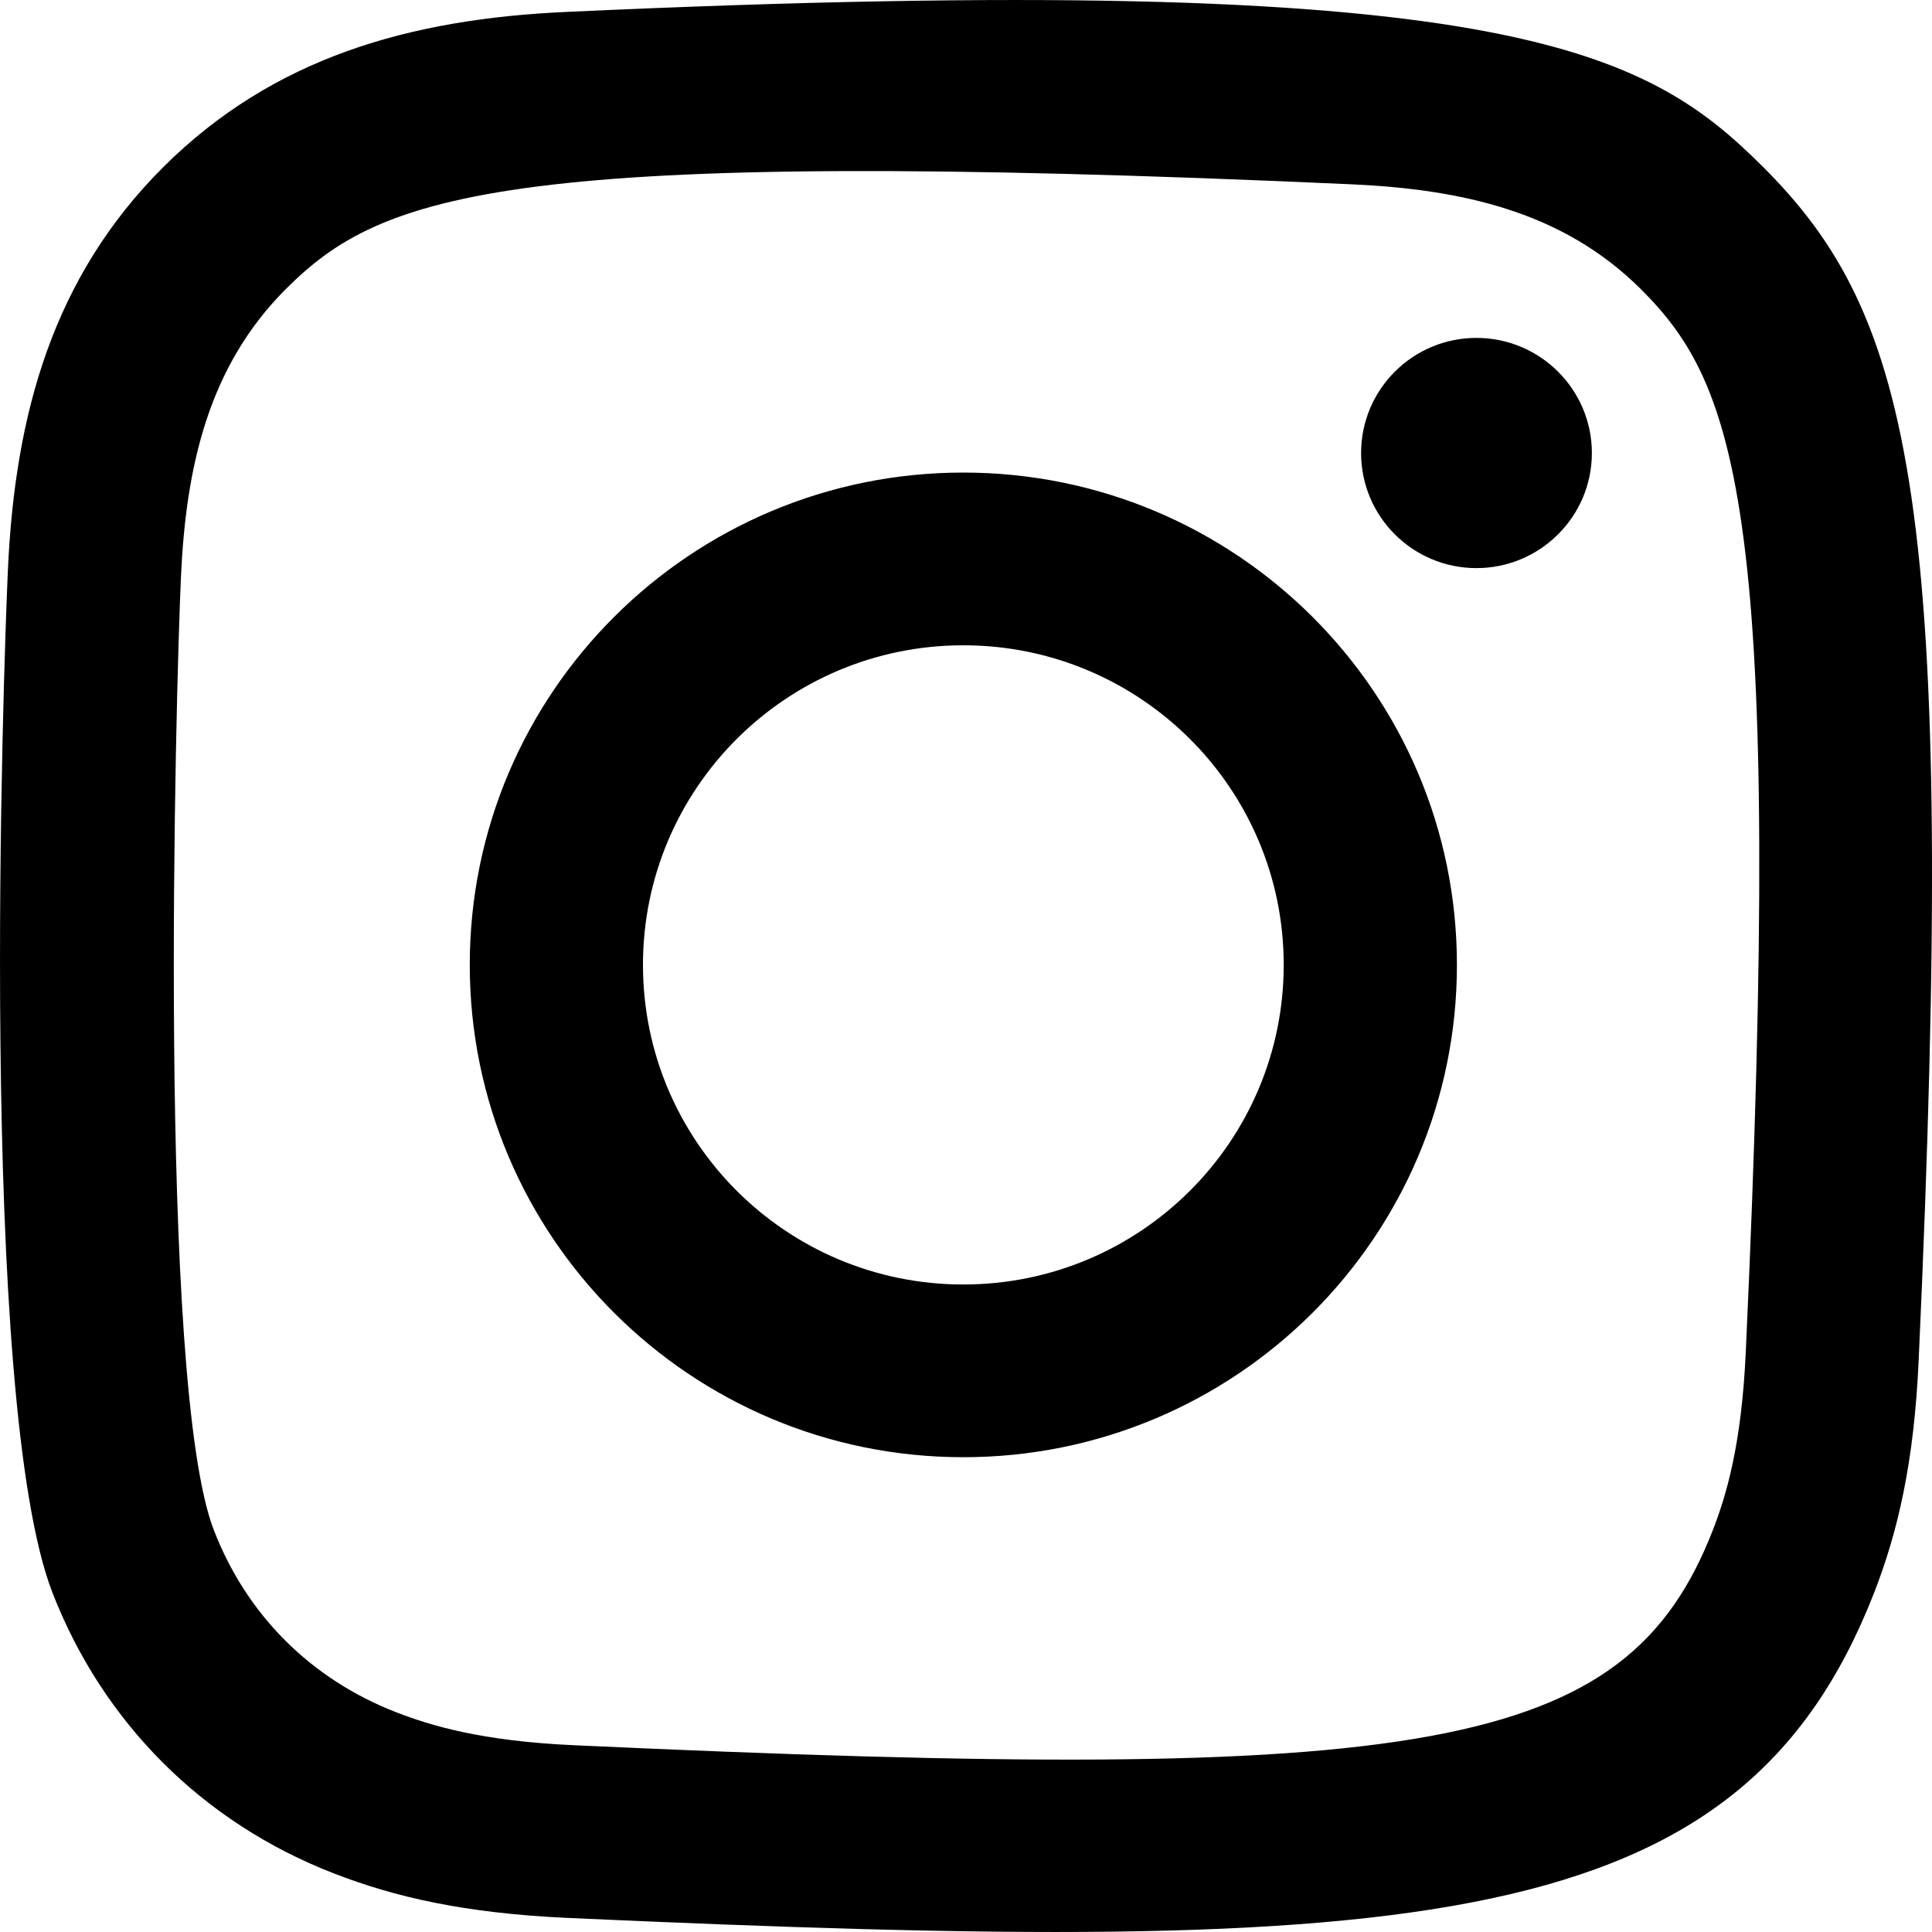
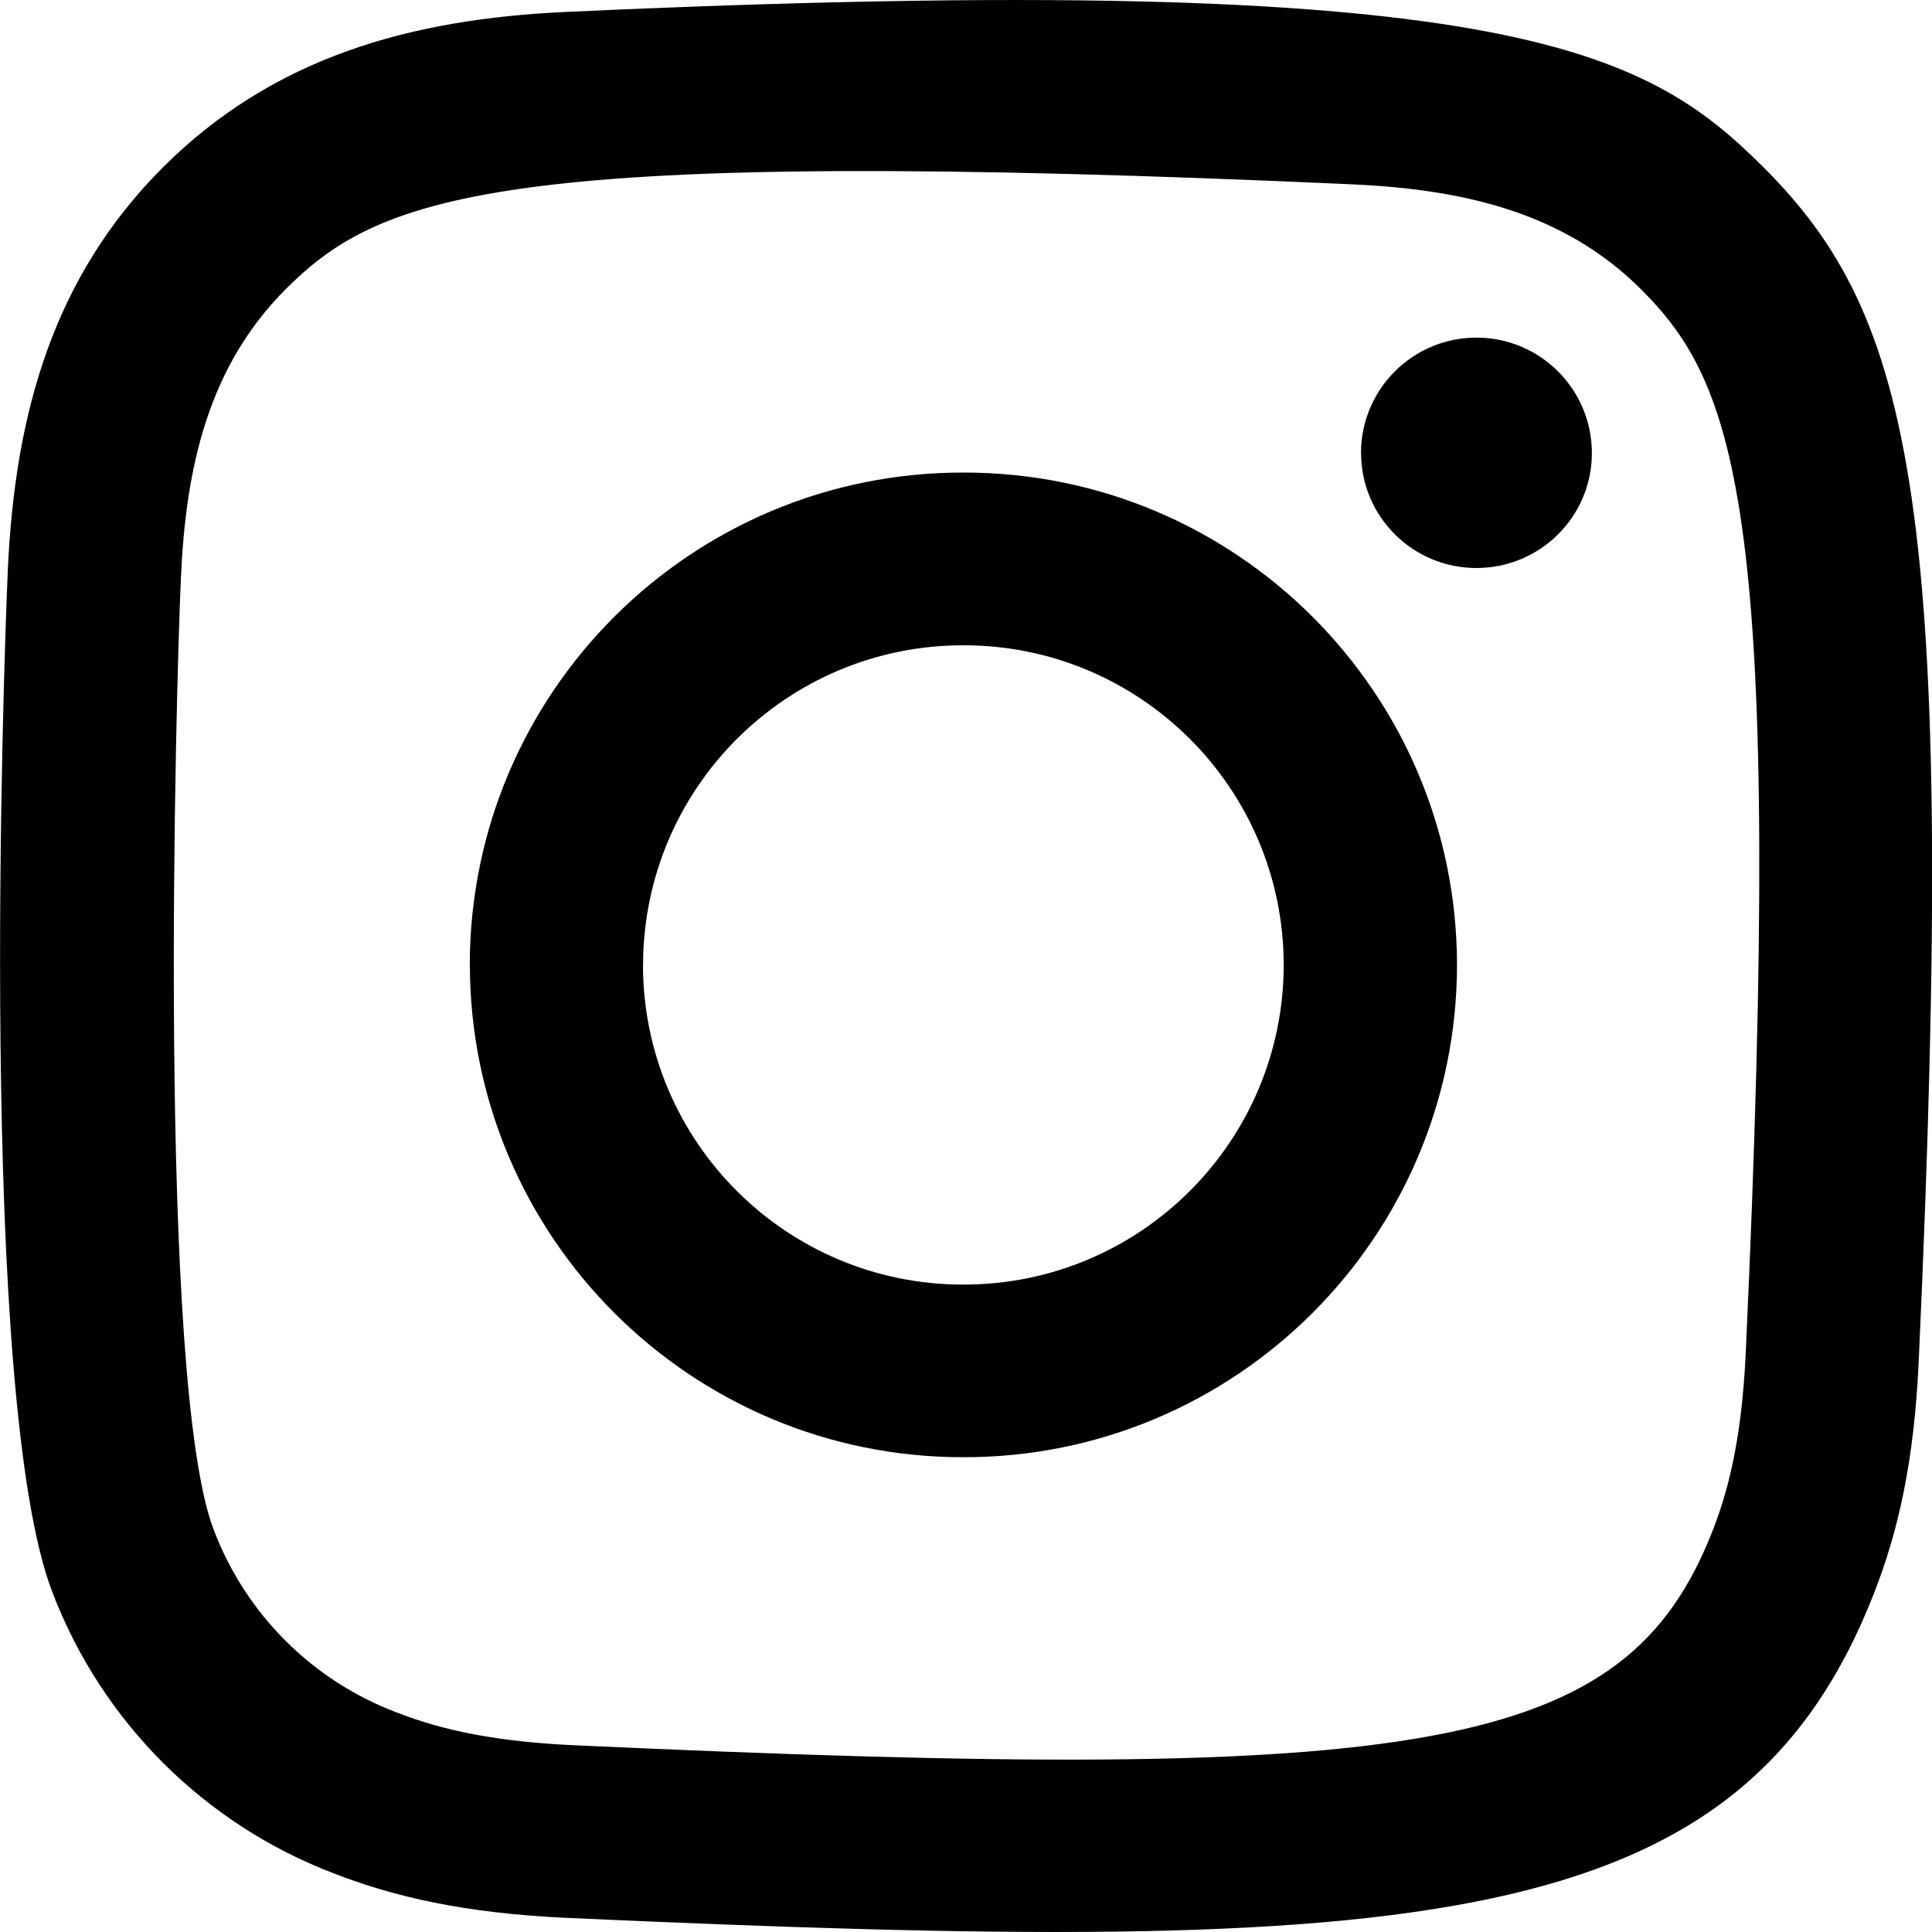
- <svg xmlns="http://www.w3.org/2000/svg" width="800px" height="800px" viewBox="0 0 20 20" version="1.1">
-   <defs>
- 
- </defs>
-   <g id="Page-1" stroke="none" stroke-width="1" fill="none" fill-rule="evenodd">
-     <g id="Dribbble-Light-Preview" transform="translate(-340, -7439)" fill="#000">
-       <g id="icons" transform="translate(56, 160)">
-         <path d="M289.87,7279.123 C288.242,7279.196 286.831,7279.594 285.691,7280.729 C284.548,7281.869 284.155,7283.286 284.082,7284.897 C284.036,7285.902 283.768,7293.498 284.544,7295.49 C285.068,7296.834 286.098,7297.867 287.455,7298.393 C288.088,7298.639 288.81,7298.805 289.87,7298.854 C298.73,7299.255 302.015,7299.037 303.4,7295.49 C303.646,7294.859 303.815,7294.137 303.862,7293.08 C304.267,7284.197 303.796,7282.271 302.252,7280.729 C301.027,7279.507 299.586,7278.675 289.87,7279.123 M289.951,7297.067 C288.981,7297.024 288.455,7296.862 288.103,7296.726 C287.22,7296.383 286.556,7295.722 286.215,7294.843 C285.624,7293.329 285.82,7286.14 285.873,7284.977 C285.924,7283.837 286.155,7282.796 286.959,7281.992 C287.954,7281 289.24,7280.513 297.993,7280.908 C299.135,7280.96 300.179,7281.19 300.985,7281.992 C301.98,7282.985 302.474,7284.28 302.072,7293 C302.028,7293.968 301.866,7294.493 301.73,7294.843 C300.829,7297.151 298.757,7297.471 289.951,7297.067 M298.09,7283.69 C298.09,7284.347 298.624,7284.881 299.284,7284.881 C299.943,7284.881 300.479,7284.347 300.479,7283.69 C300.479,7283.032 299.943,7282.498 299.284,7282.498 C298.624,7282.498 298.09,7283.032 298.09,7283.69 M288.863,7288.988 C288.863,7291.803 291.15,7294.085 293.972,7294.085 C296.794,7294.085 299.082,7291.803 299.082,7288.988 C299.082,7286.173 296.794,7283.892 293.972,7283.892 C291.15,7283.892 288.863,7286.173 288.863,7288.988 M290.656,7288.988 C290.656,7287.162 292.14,7285.68 293.972,7285.68 C295.804,7285.68 297.289,7287.162 297.289,7288.988 C297.289,7290.815 295.804,7292.297 293.972,7292.297 C292.14,7292.297 290.656,7290.815 290.656,7288.988" id="instagram-[#167]">
- 
- </path>
-       </g>
-     </g>
-   </g>
+ <svg xmlns="http://www.w3.org/2000/svg" width="800" height="800" viewBox="0 0 20 20">
+   <path fill="#000" fill-rule="evenodd" d="M5.87.123C4.242.196 2.83.594 1.69 1.729.548 2.869.155 4.286.081 5.897.037 6.902-.231 14.498.545 16.49a5.04 5.04 0 0 0 2.91 2.903c.634.246 1.356.412 2.416.461 8.86.401 12.145.183 13.53-3.364.246-.631.415-1.353.462-2.41.405-8.883-.066-10.809-1.61-12.351C17.027.507 15.586-.325 5.87.123m.081 17.944c-.97-.043-1.496-.205-1.848-.341a3.255 3.255 0 0 1-1.888-1.883c-.591-1.514-.395-8.703-.342-9.866.051-1.14.282-2.18 1.086-2.985C3.954 2 5.24 1.513 13.993 1.908c1.142.052 2.186.282 2.992 1.084.995.993 1.489 2.288 1.087 11.008-.044.968-.206 1.493-.342 1.843-.901 2.308-2.973 2.628-11.779 2.224M14.09 4.69c0 .657.534 1.19 1.194 1.19.66 0 1.195-.533 1.195-1.19a1.194 1.194 0 0 0-2.39 0M4.864 9.988a5.103 5.103 0 0 0 5.11 5.097 5.103 5.103 0 0 0 5.109-5.097 5.102 5.102 0 0 0-5.11-5.096 5.102 5.102 0 0 0-5.11 5.096m1.794 0A3.313 3.313 0 0 1 9.972 6.68a3.313 3.313 0 0 1 3.317 3.308 3.313 3.313 0 0 1-3.317 3.31 3.313 3.313 0 0 1-3.316-3.31" />
</svg>
